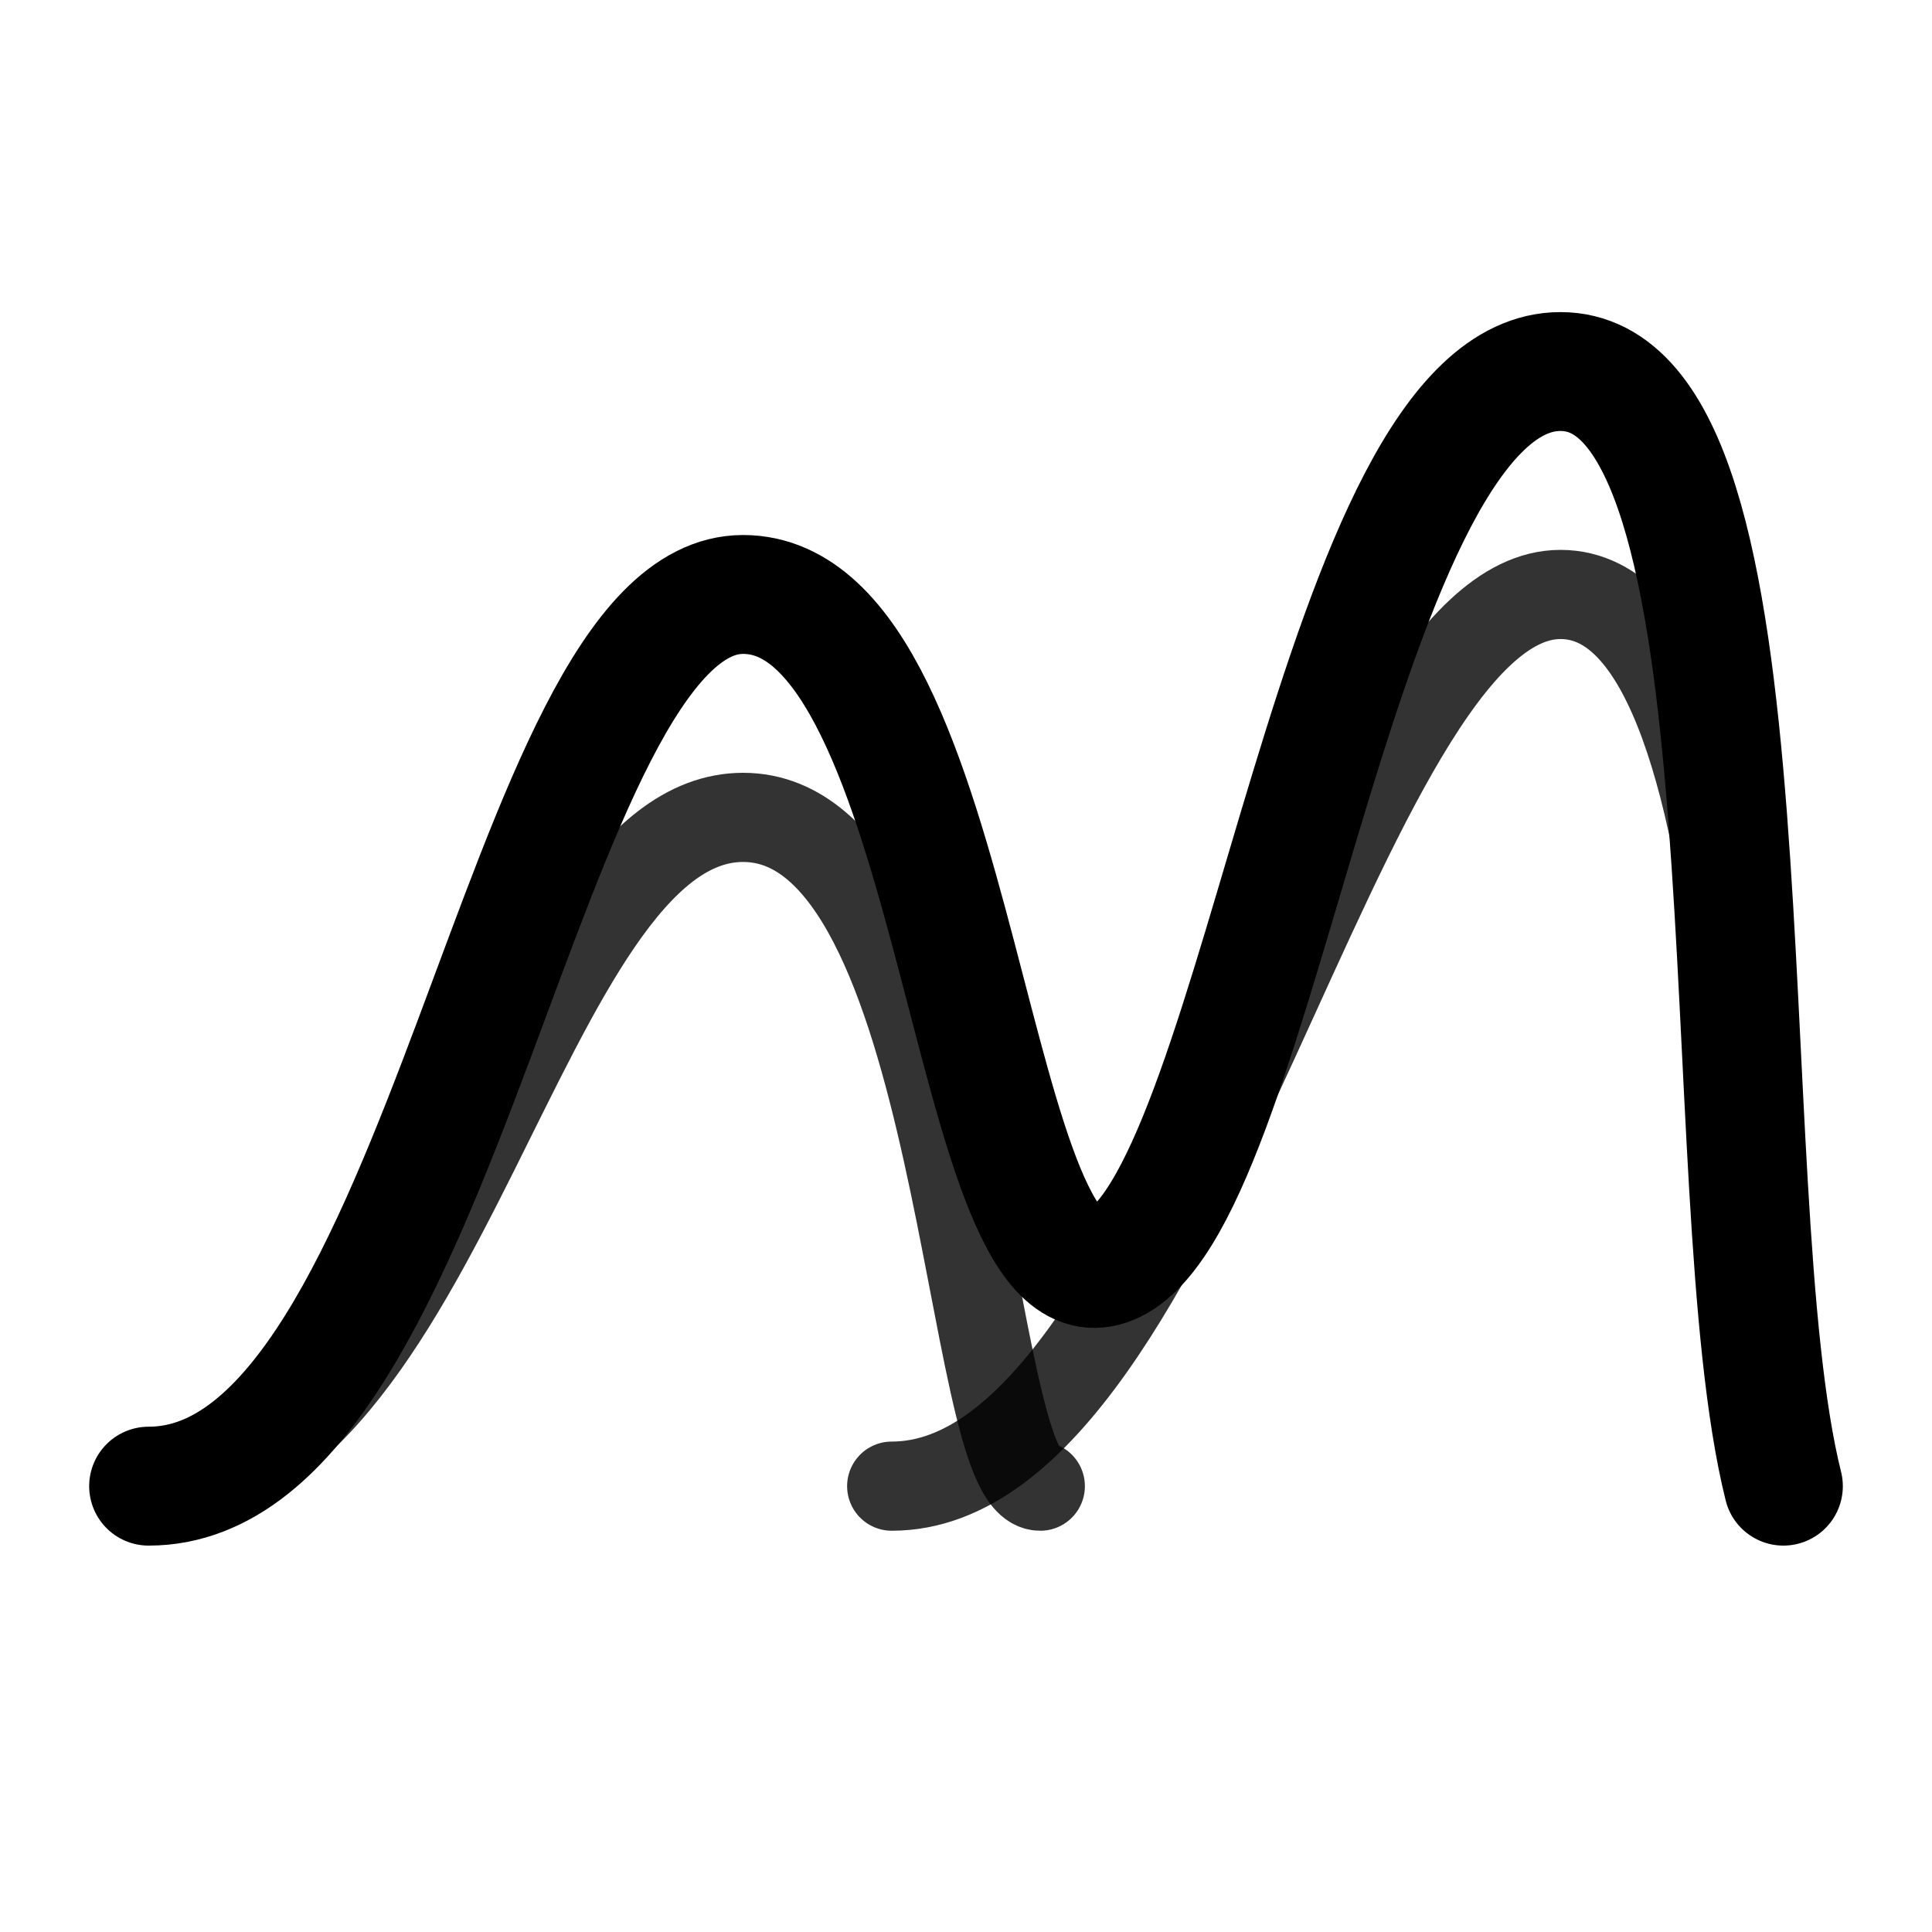
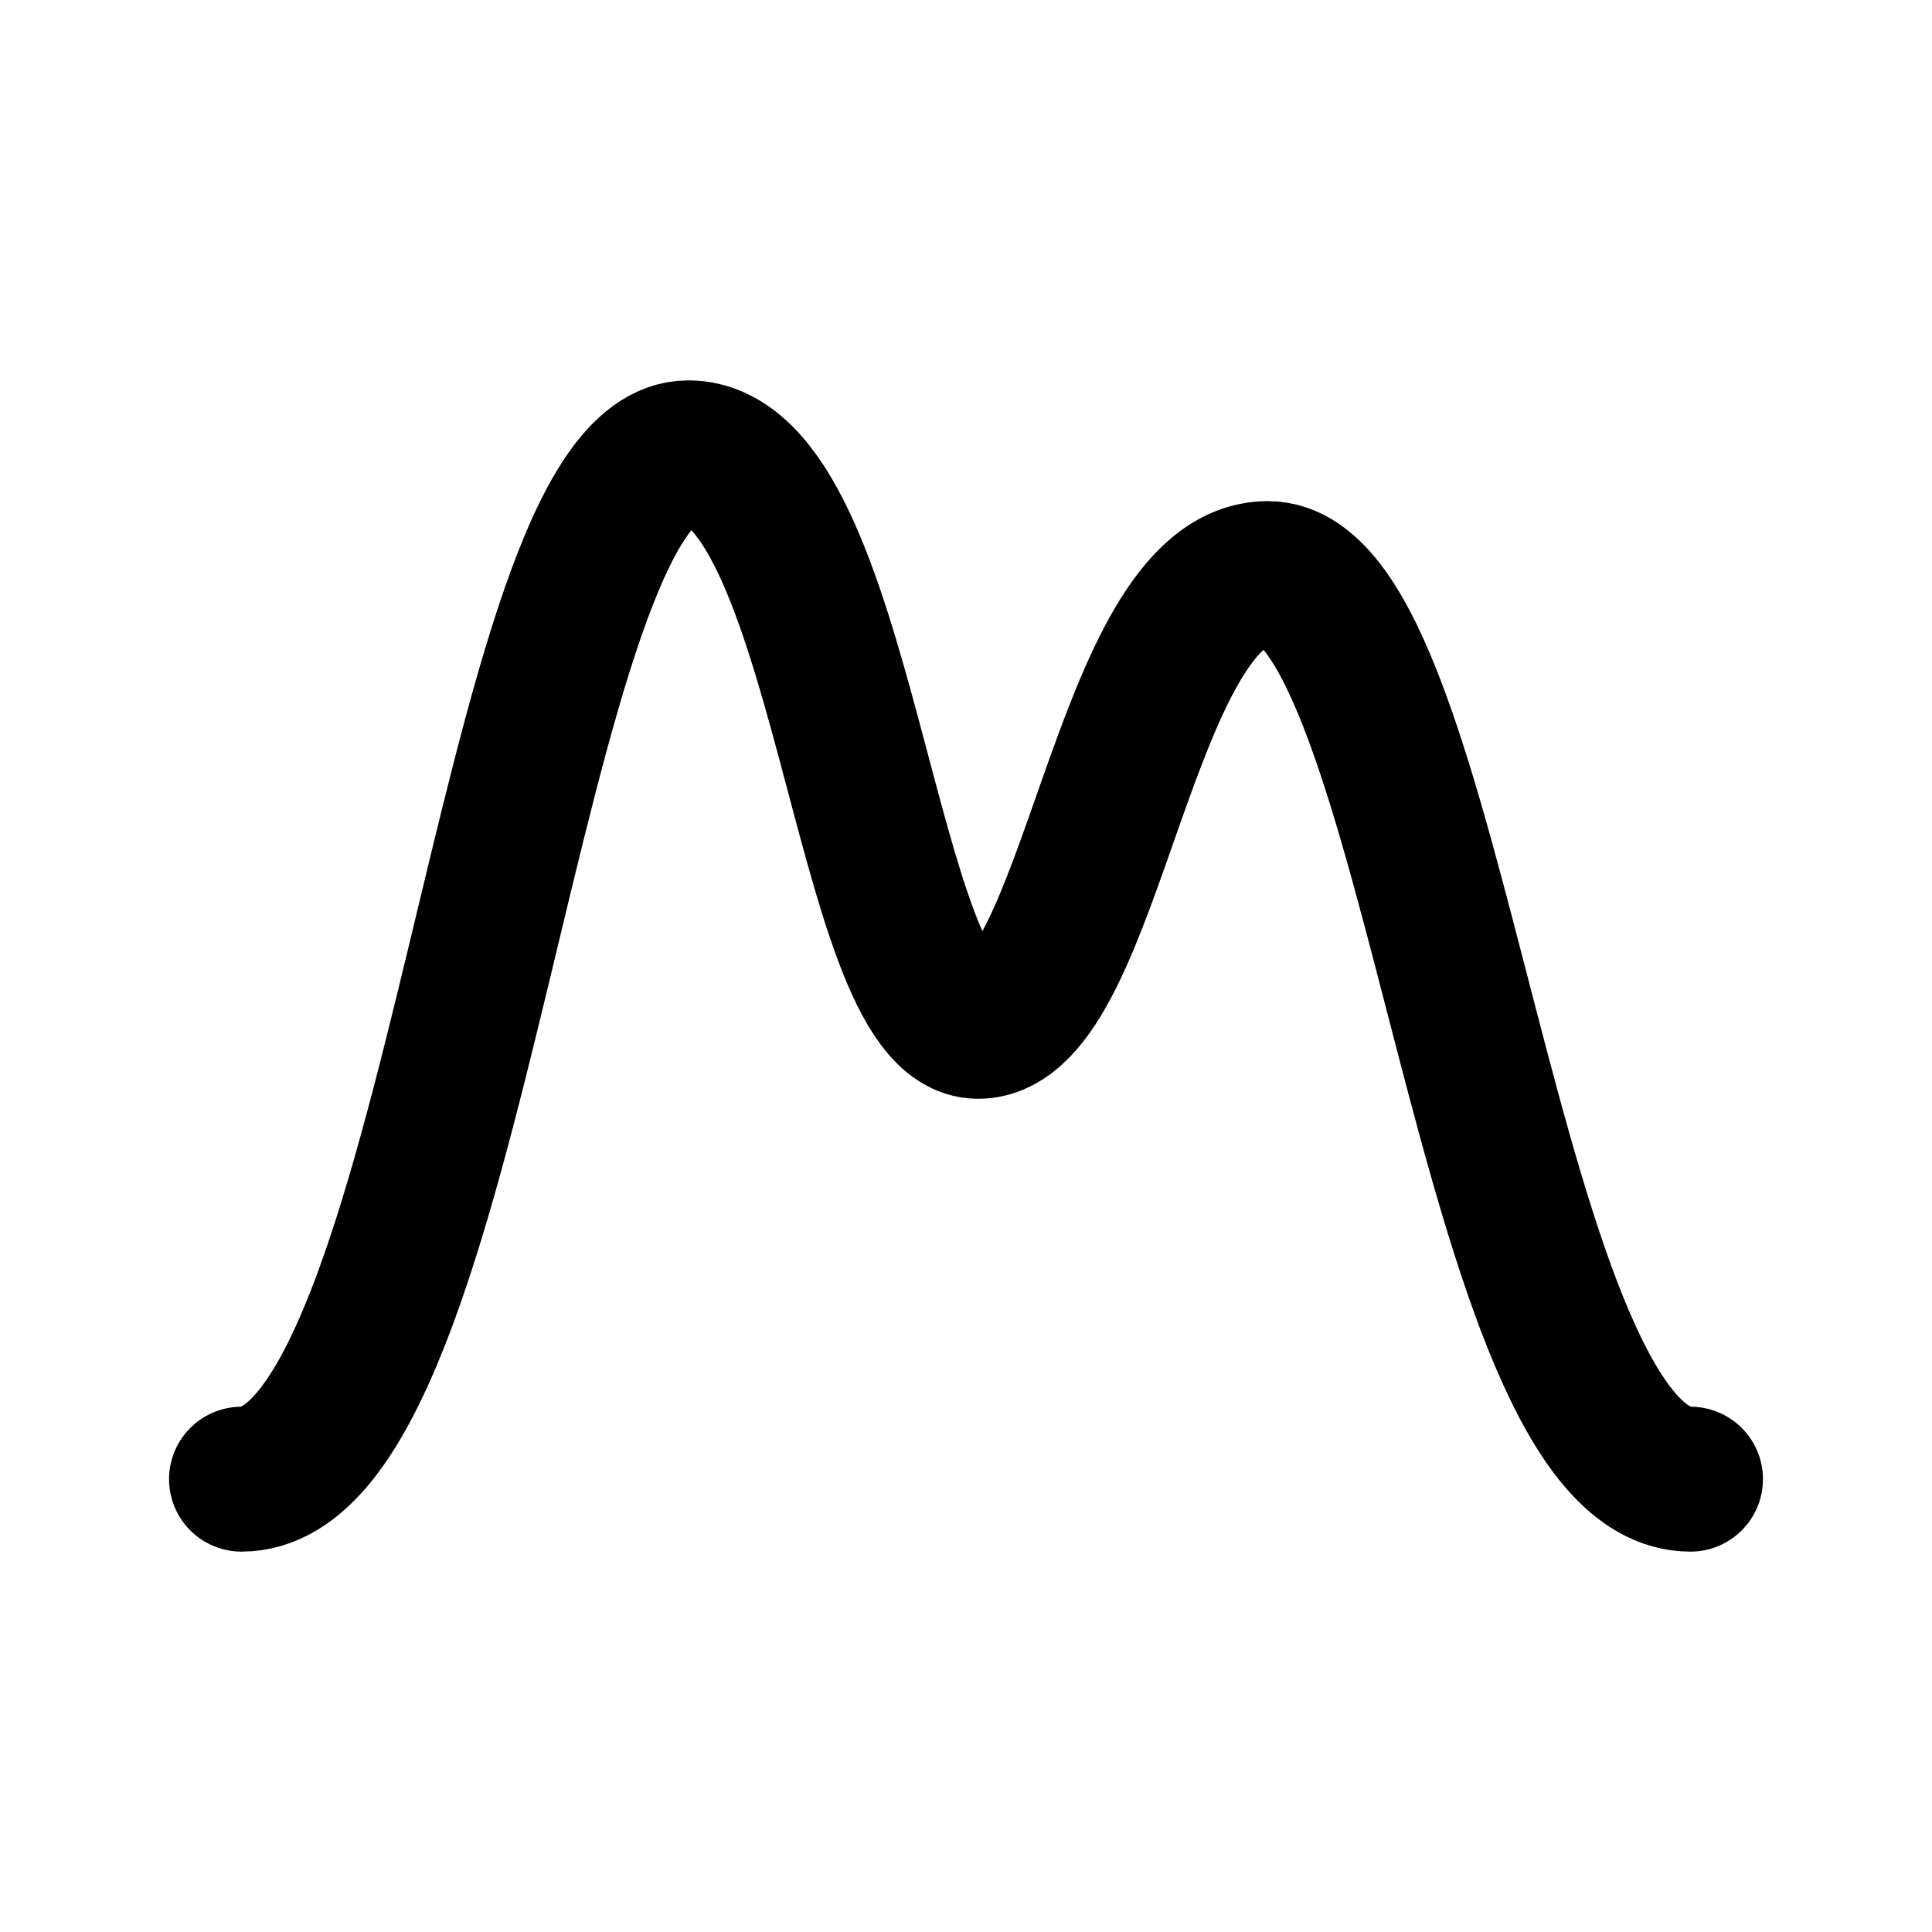
<svg xmlns="http://www.w3.org/2000/svg" viewBox="0 0 26 26">
-   <path d="M2 20 C6 20 7 8 10 8 S13 18 15 17 S18 5 21 5 S23 16 24 20" fill="none" stroke="#000" stroke-width="1.6" stroke-linecap="round" />
-   <path d="M2 20 C6 20 7 11 10 11 S13 20 14 20" fill="none" stroke="#000" stroke-width="1.2" stroke-linecap="round" opacity=".8" />
-   <path d="M12 20 C16 20 18 8 21 8 S23.5 19 24 20" fill="none" stroke="#000" stroke-width="1.2" stroke-linecap="round" opacity=".8" />
+   <path d="M3.25 19.906C6.175 19.906 6.825 6.094 9.263 6.094C11.375 6.094 11.619 13.812 13.162 13.812C14.706 13.812 15.113 7.719 17.062 7.719C19.338 7.719 19.988 19.906 22.75 19.906" fill="none" stroke="#000" stroke-width="1.950" stroke-linecap="round" stroke-linejoin="round" />
</svg>
